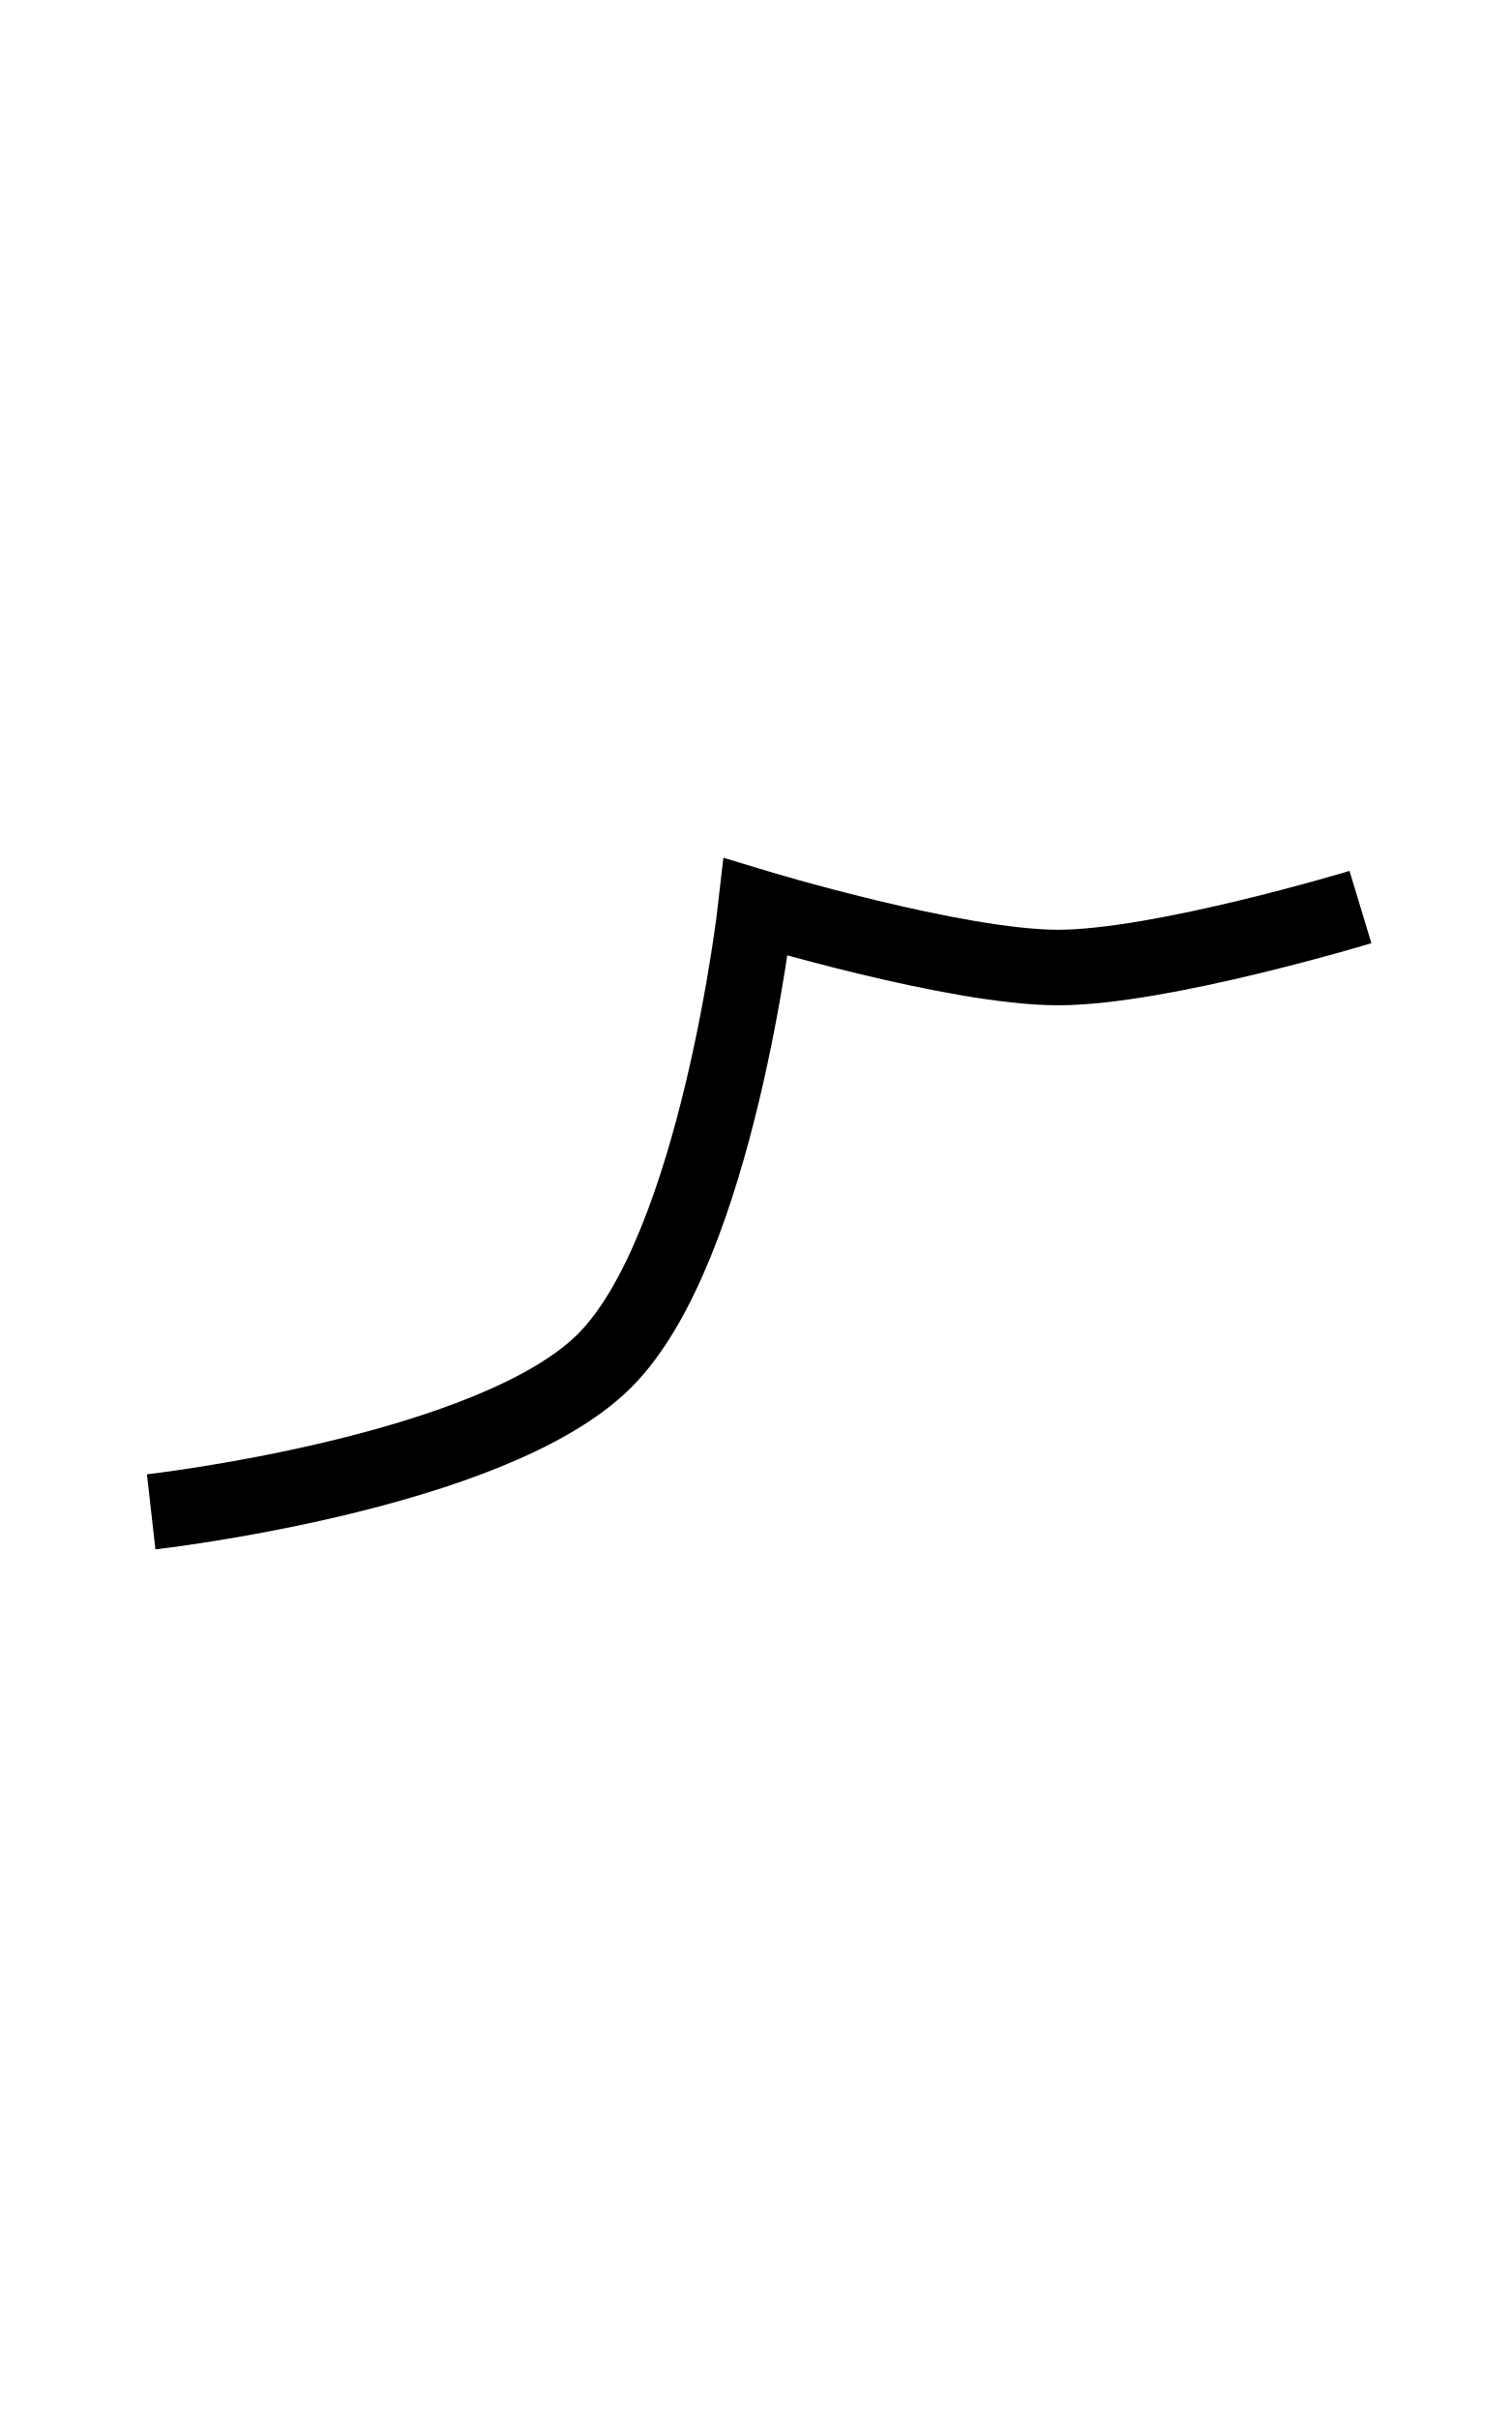
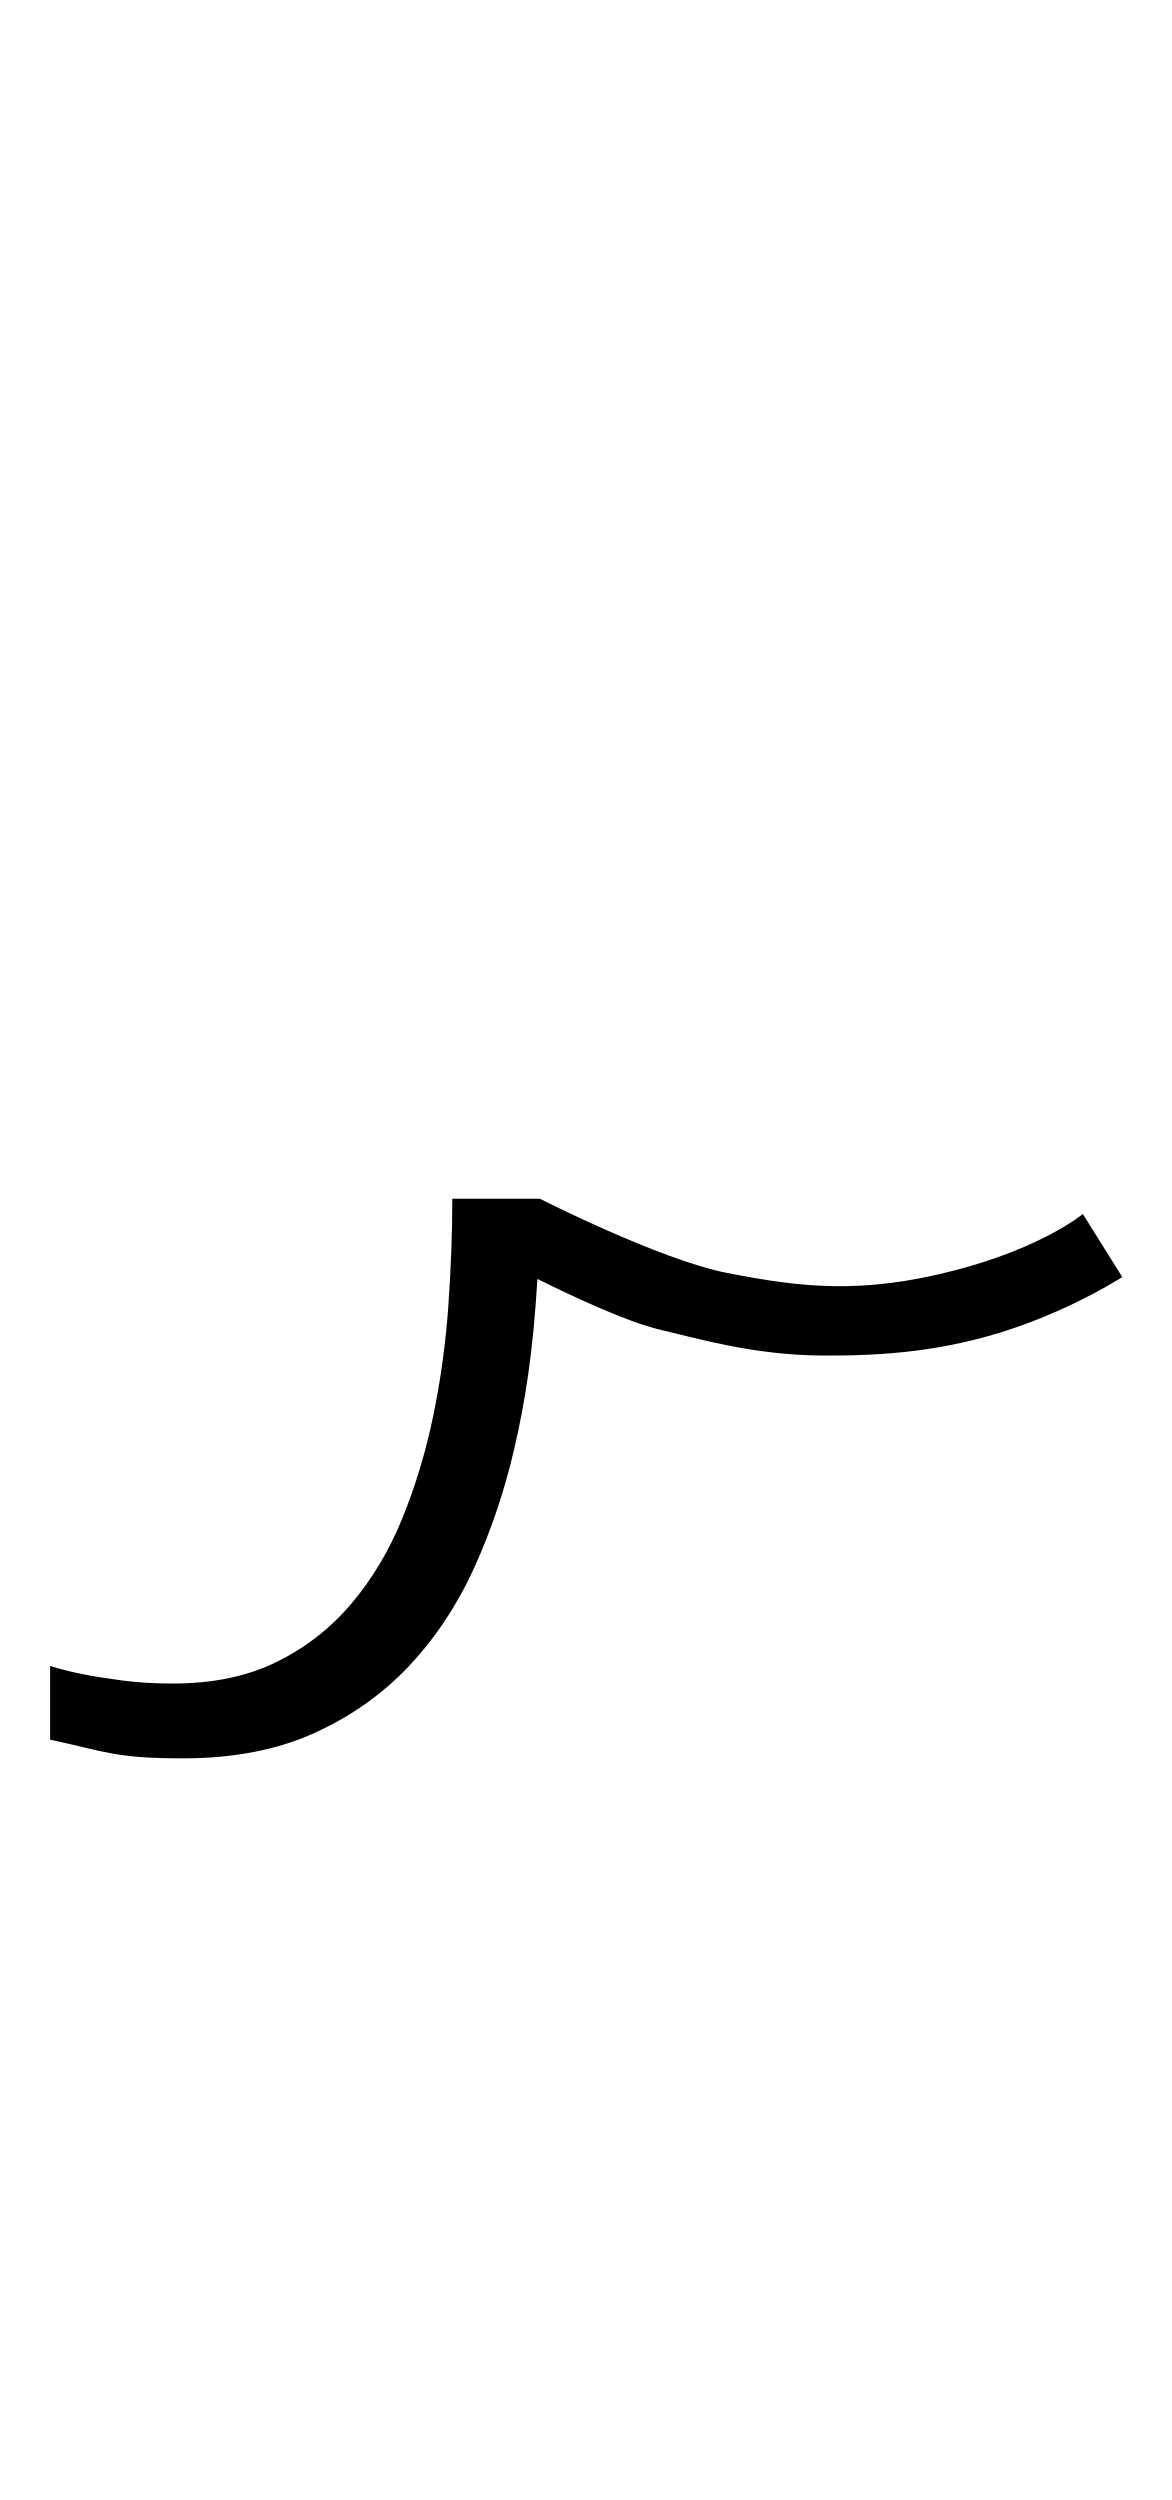
- <svg xmlns="http://www.w3.org/2000/svg" width="50" height="80" viewBox="0 0 13.229 21.167" version="1.1" id="svg8">
-   <defs id="defs2" />
-   <g id="layer1">
-     <path style="fill:none;stroke:#000000;stroke-width:0.661;stroke-linecap:butt;stroke-linejoin:miter;stroke-miterlimit:4;stroke-dasharray:none;stroke-opacity:1" d="m 1.323,13.229 c 0,0 2.983,-0.337 3.969,-1.323 0.986,-0.986 1.323,-3.969 1.323,-3.969 0,0 1.746,0.529 2.646,0.529 0.899,0 2.646,-0.529 2.646,-0.529" id="path2550-1" />
+ <svg xmlns="http://www.w3.org/2000/svg" width="51.4" height="109.734" viewBox="0 -76.617 51.4 109.734" version="1.1" id="svg1" xml:space="preserve">
+   <defs id="defs1" />
+   <symbol id="seguihis_506" width="5.924" height="27.434" viewBox="0 -19.154 5.924 27.434">
+     <path d="m 1.512,-6 v 0 q 0,0.568 0.044,1.184 0.044,0.615 0.167,1.207 0.123,0.591 0.339,1.122 0.217,0.53 0.557,0.931 0.34,0.402 0.82,0.639 0.481,0.237 1.137,0.237 0.299,0 0.545,-0.029 0.246,-0.029 0.428,-0.064 0.211,-0.041 0.375,-0.1 v 0.809 Q 5.689,-0.012 5.534,0.026 5.379,0.064 5.229,0.091 5.08,0.117 4.904,0.129 4.729,0.141 4.465,0.141 3.639,0.141 3.029,-0.135 2.42,-0.41 1.983,-0.876 1.547,-1.342 1.269,-1.957 0.99,-2.572 0.832,-3.255 0.674,-3.938 0.612,-4.644 0.551,-5.35 0.551,-6 Z" id="path1" />
+   </symbol>
+   <g id="g1">
+     <path id="path3" style="fill:#000000" d="m 8.037,0.563 c -0.701,0 -1.287,-0.017 -1.756,-0.049 -0.469,-0.032 -0.901,-0.083 -1.299,-0.152 -0.4,-0.072 -0.807,-0.158 -1.221,-0.26 -0.413,-0.101 -0.934,-0.221 -1.561,-0.359 v -3.236 c 0.44,0.141 0.94,0.266 1.5,0.375 0.485,0.093 1.057,0.184 1.713,0.27 0.656,0.085 1.382,0.127 2.18,0.127 1.749,0 3.266,-0.315 4.549,-0.947 1.28,-0.632 2.373,-1.485 3.279,-2.557 0.907,-1.069 1.65,-2.311 2.229,-3.725 0.579,-1.416 1.031,-2.91 1.359,-4.486 0.328,-1.579 0.551,-3.188 0.668,-4.828 0.117,-1.643 0.176,-3.222 0.176,-4.736 h 3.844 c 0,0 5.276,2.685 8.221,3.258 3.187,0.62 5.883,0.972 10.1,-0.143 3.781,-0.999 5.512,-2.445 5.512,-2.445 l 1.73,2.766 c 0,0 -1.993,1.303 -4.777,2.25 -2.961,1.007 -5.68,1.217 -8.4,1.197 -3.013,-0.022 -5.389,-0.731 -7.117,-1.137 -1.432,-0.336 -3.805,-1.444 -5.377,-2.225 -0.194,3.258 -0.539,5.392 -1.018,7.459 -0.421,1.821 -1.003,3.551 -1.744,5.191 -0.744,1.64 -1.697,3.082 -2.859,4.324 -1.165,1.243 -2.562,2.23 -4.186,2.963 -1.624,0.736 -3.539,1.105 -5.744,1.105 z" />
  </g>
</svg>
